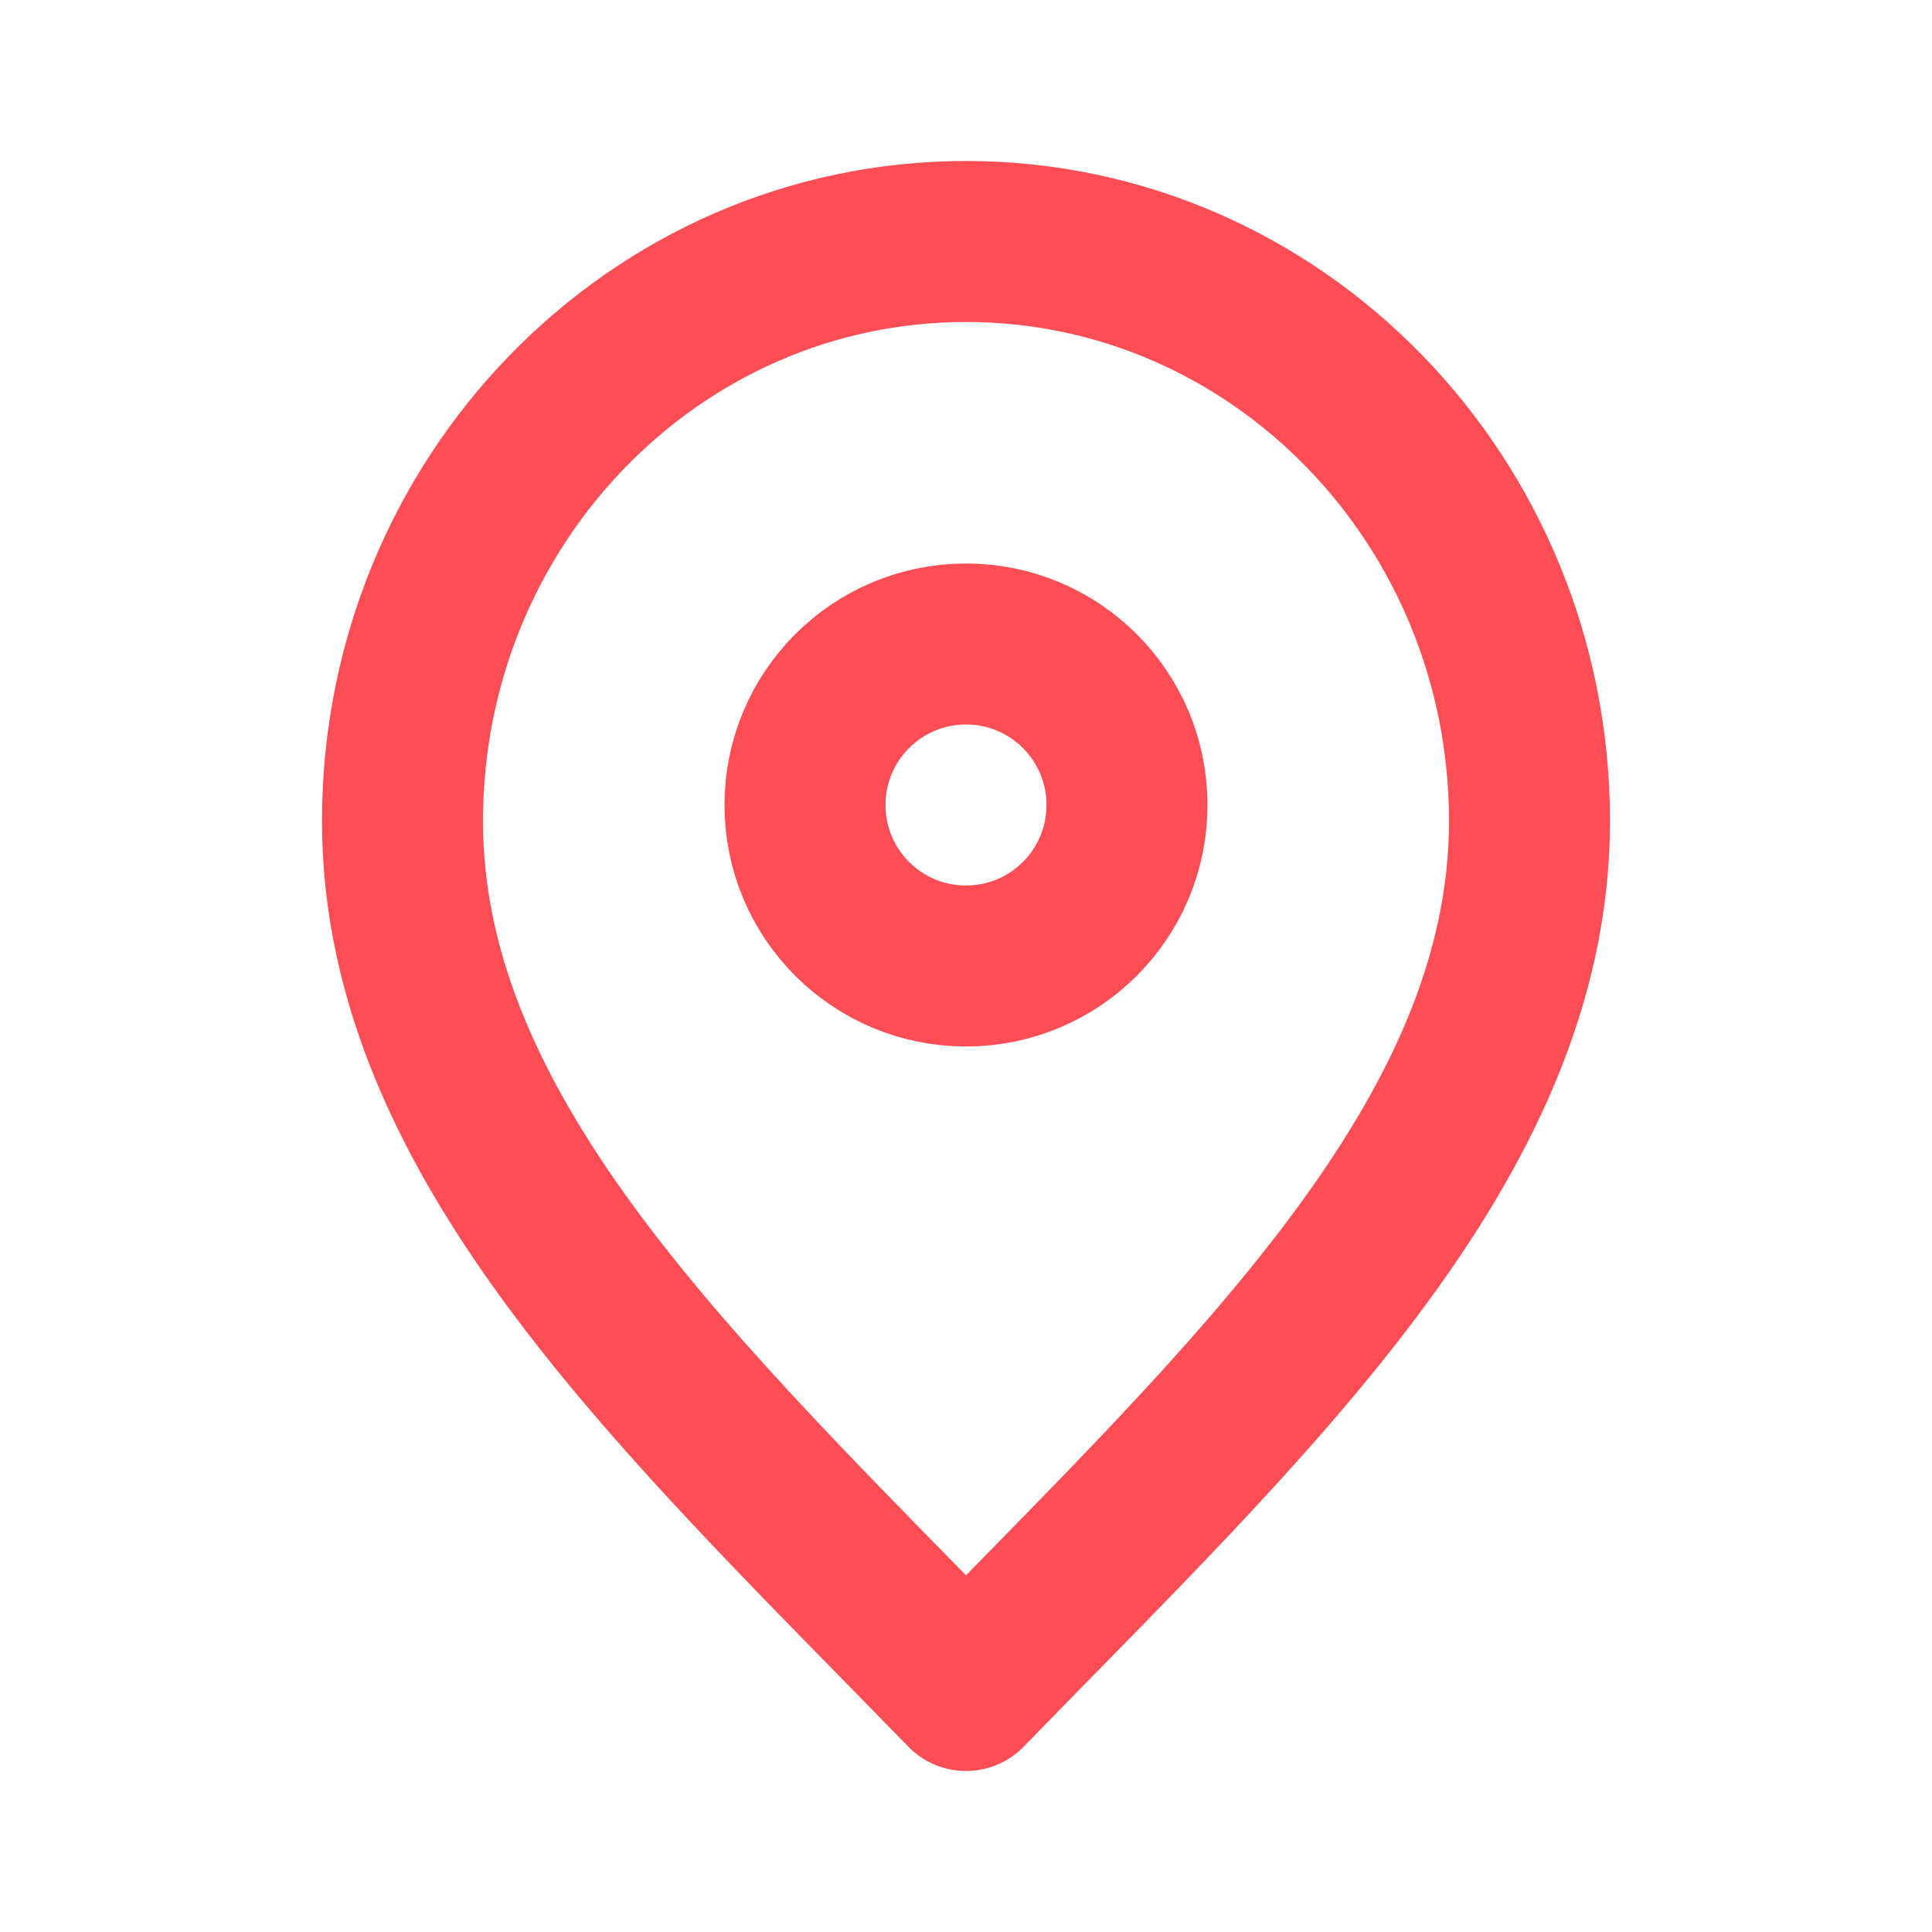
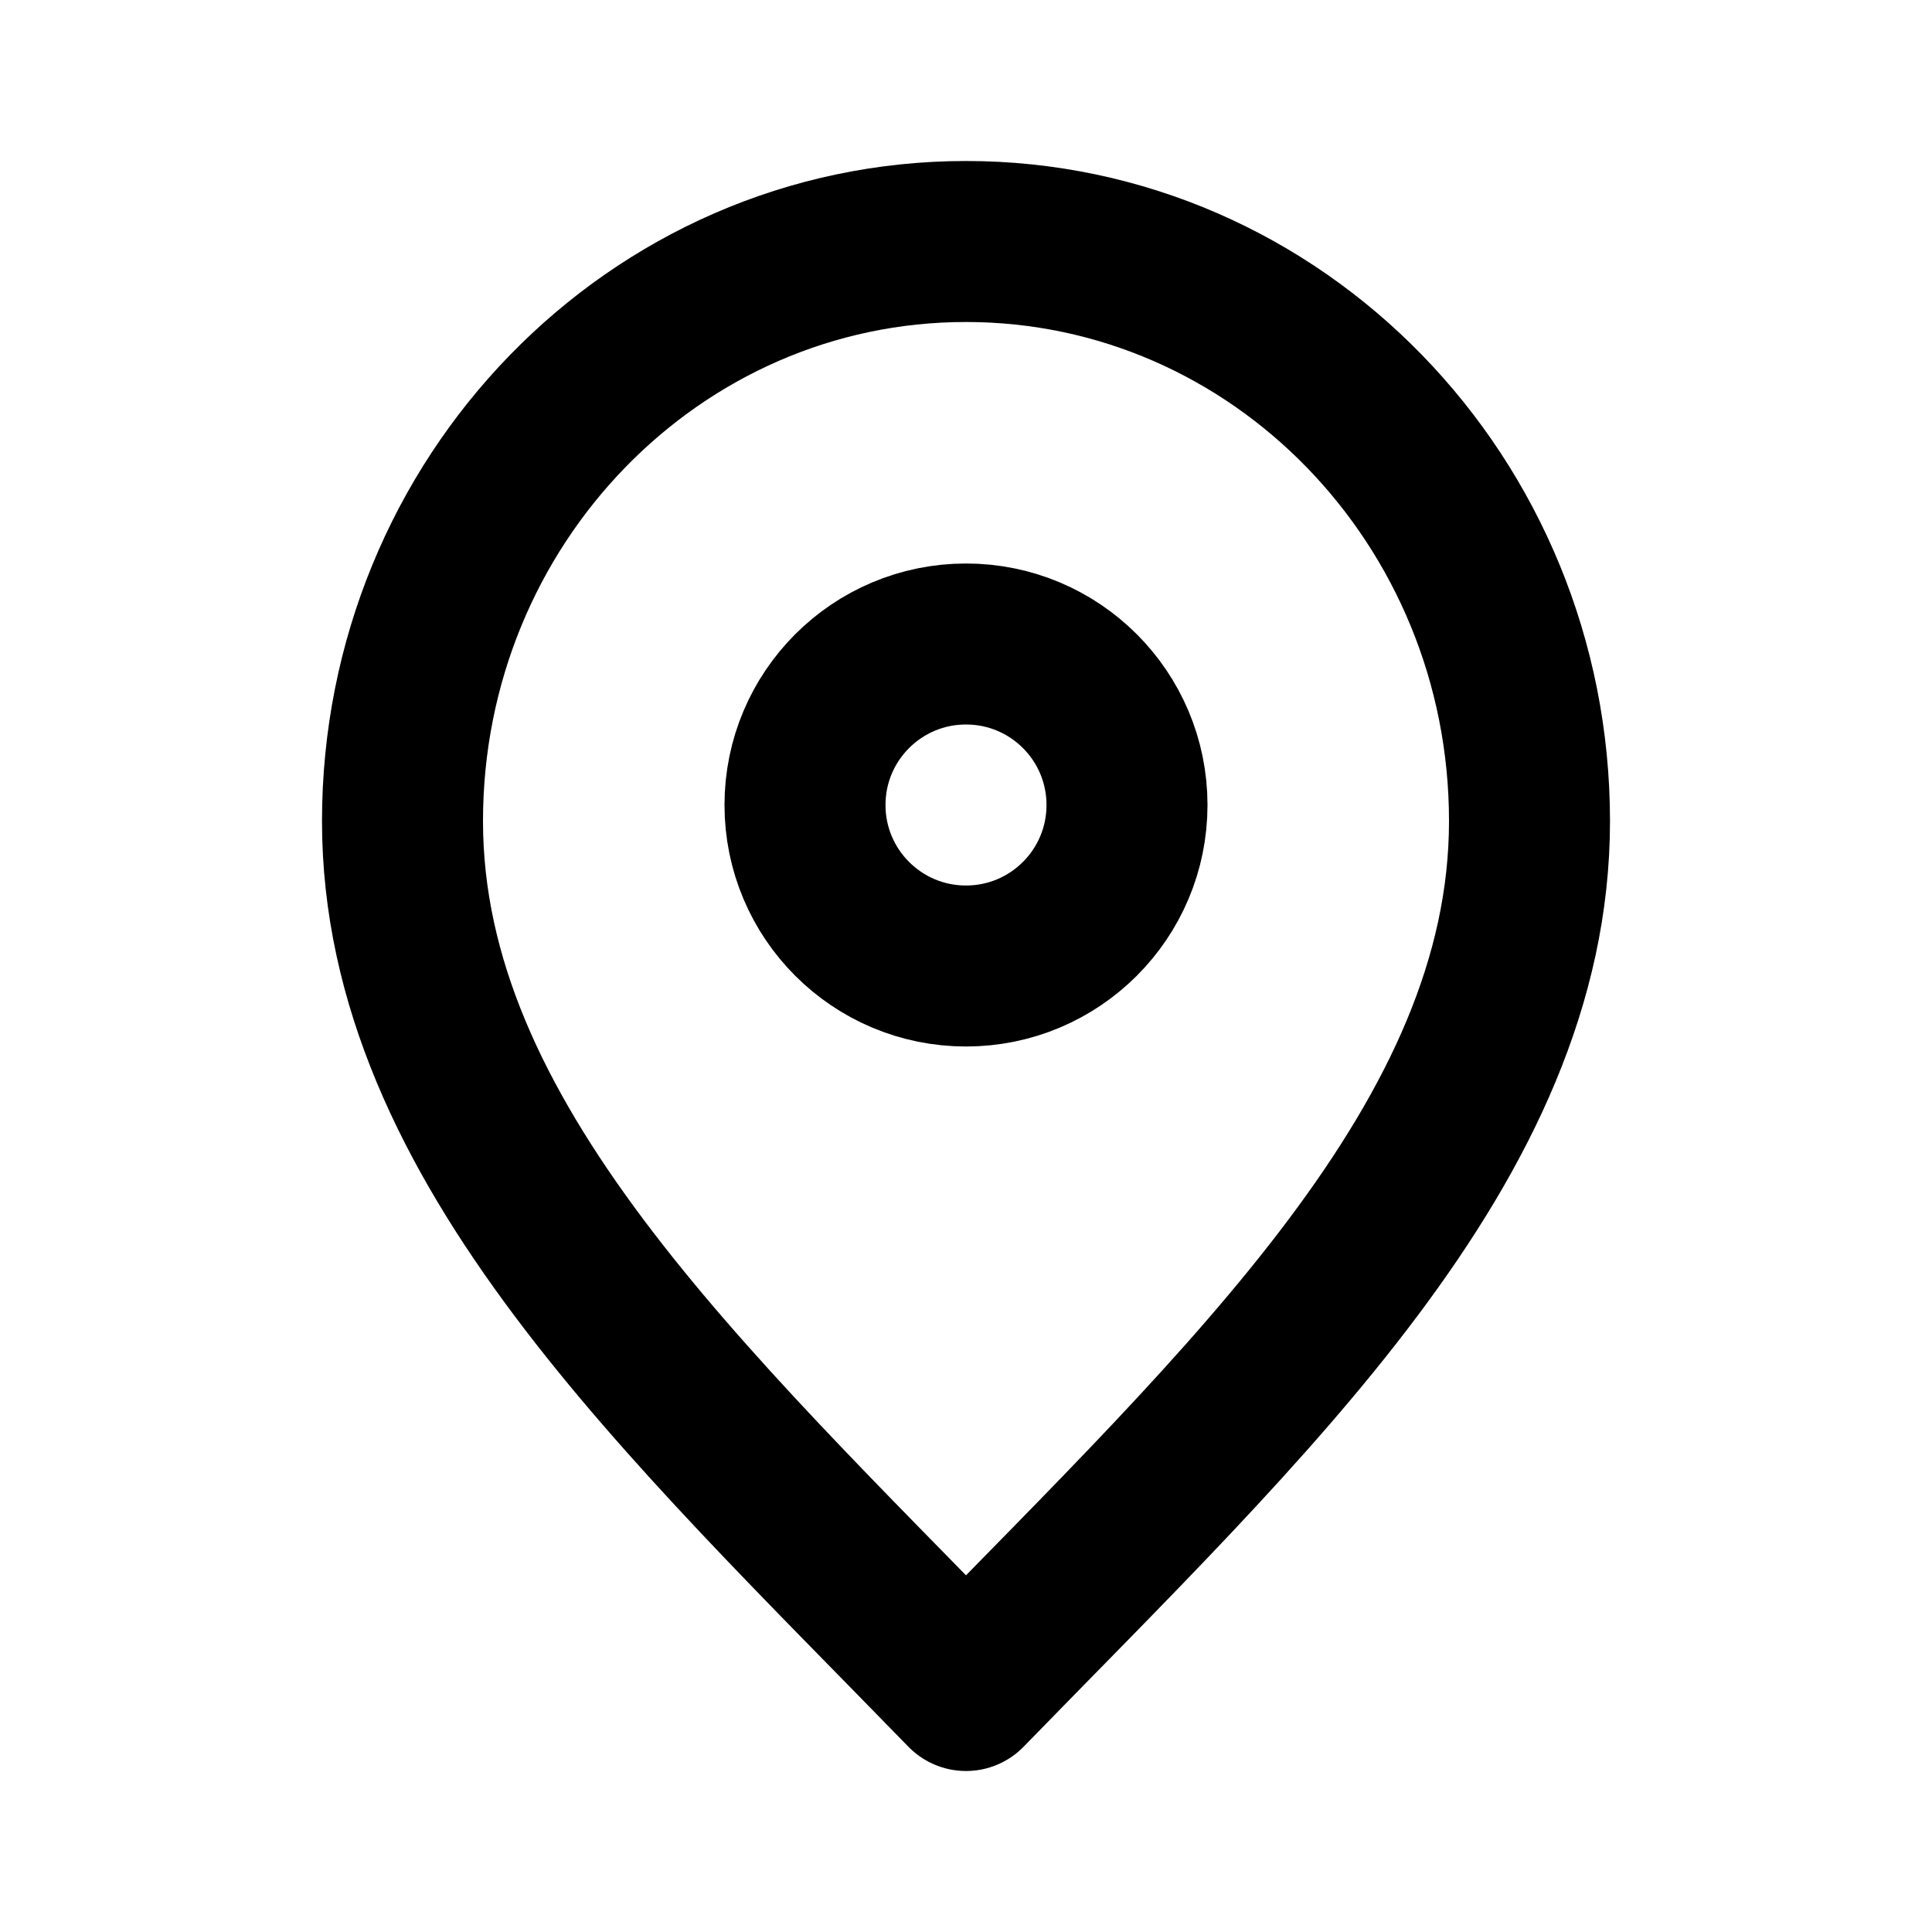
- <svg xmlns="http://www.w3.org/2000/svg" width="800px" height="800px" viewBox="0 0 24 24" fill="none" stroke="#ffdbdb">
+ <svg xmlns="http://www.w3.org/2000/svg" width="800px" height="800px" viewBox="0 0 24 24" fill="none" stroke="#000000ff">
  <g id="SVGRepo_bgCarrier" stroke-width="0" />
  <g id="SVGRepo_tracerCarrier" stroke-linecap="round" stroke-linejoin="round" />
  <g id="SVGRepo_iconCarrier">
-     <path d="M12 21C15.5 17.4 19 14.176 19 10.2C19 6.224 15.866 3 12 3C8.134 3 5 6.224 5 10.2C5 14.176 8.5 17.4 12 21Z" stroke="#ff4d55" stroke-width="2" stroke-linecap="round" stroke-linejoin="round" />
-     <path d="M12 12C13.105 12 14 11.105 14 10C14 8.895 13.105 8 12 8C10.895 8 10 8.895 10 10C10 11.105 10.895 12 12 12Z" stroke="#ff4d55" stroke-width="2" stroke-linecap="round" stroke-linejoin="round" />
+     <path d="M12 21C15.5 17.4 19 14.176 19 10.2C19 6.224 15.866 3 12 3C8.134 3 5 6.224 5 10.2C5 14.176 8.5 17.4 12 21Z" stroke="#000000ff" stroke-width="2" stroke-linecap="round" stroke-linejoin="round" />
+     <path d="M12 12C13.105 12 14 11.105 14 10C14 8.895 13.105 8 12 8C10.895 8 10 8.895 10 10C10 11.105 10.895 12 12 12Z" stroke="#000000ff" stroke-width="2" stroke-linecap="round" stroke-linejoin="round" />
  </g>
</svg>
